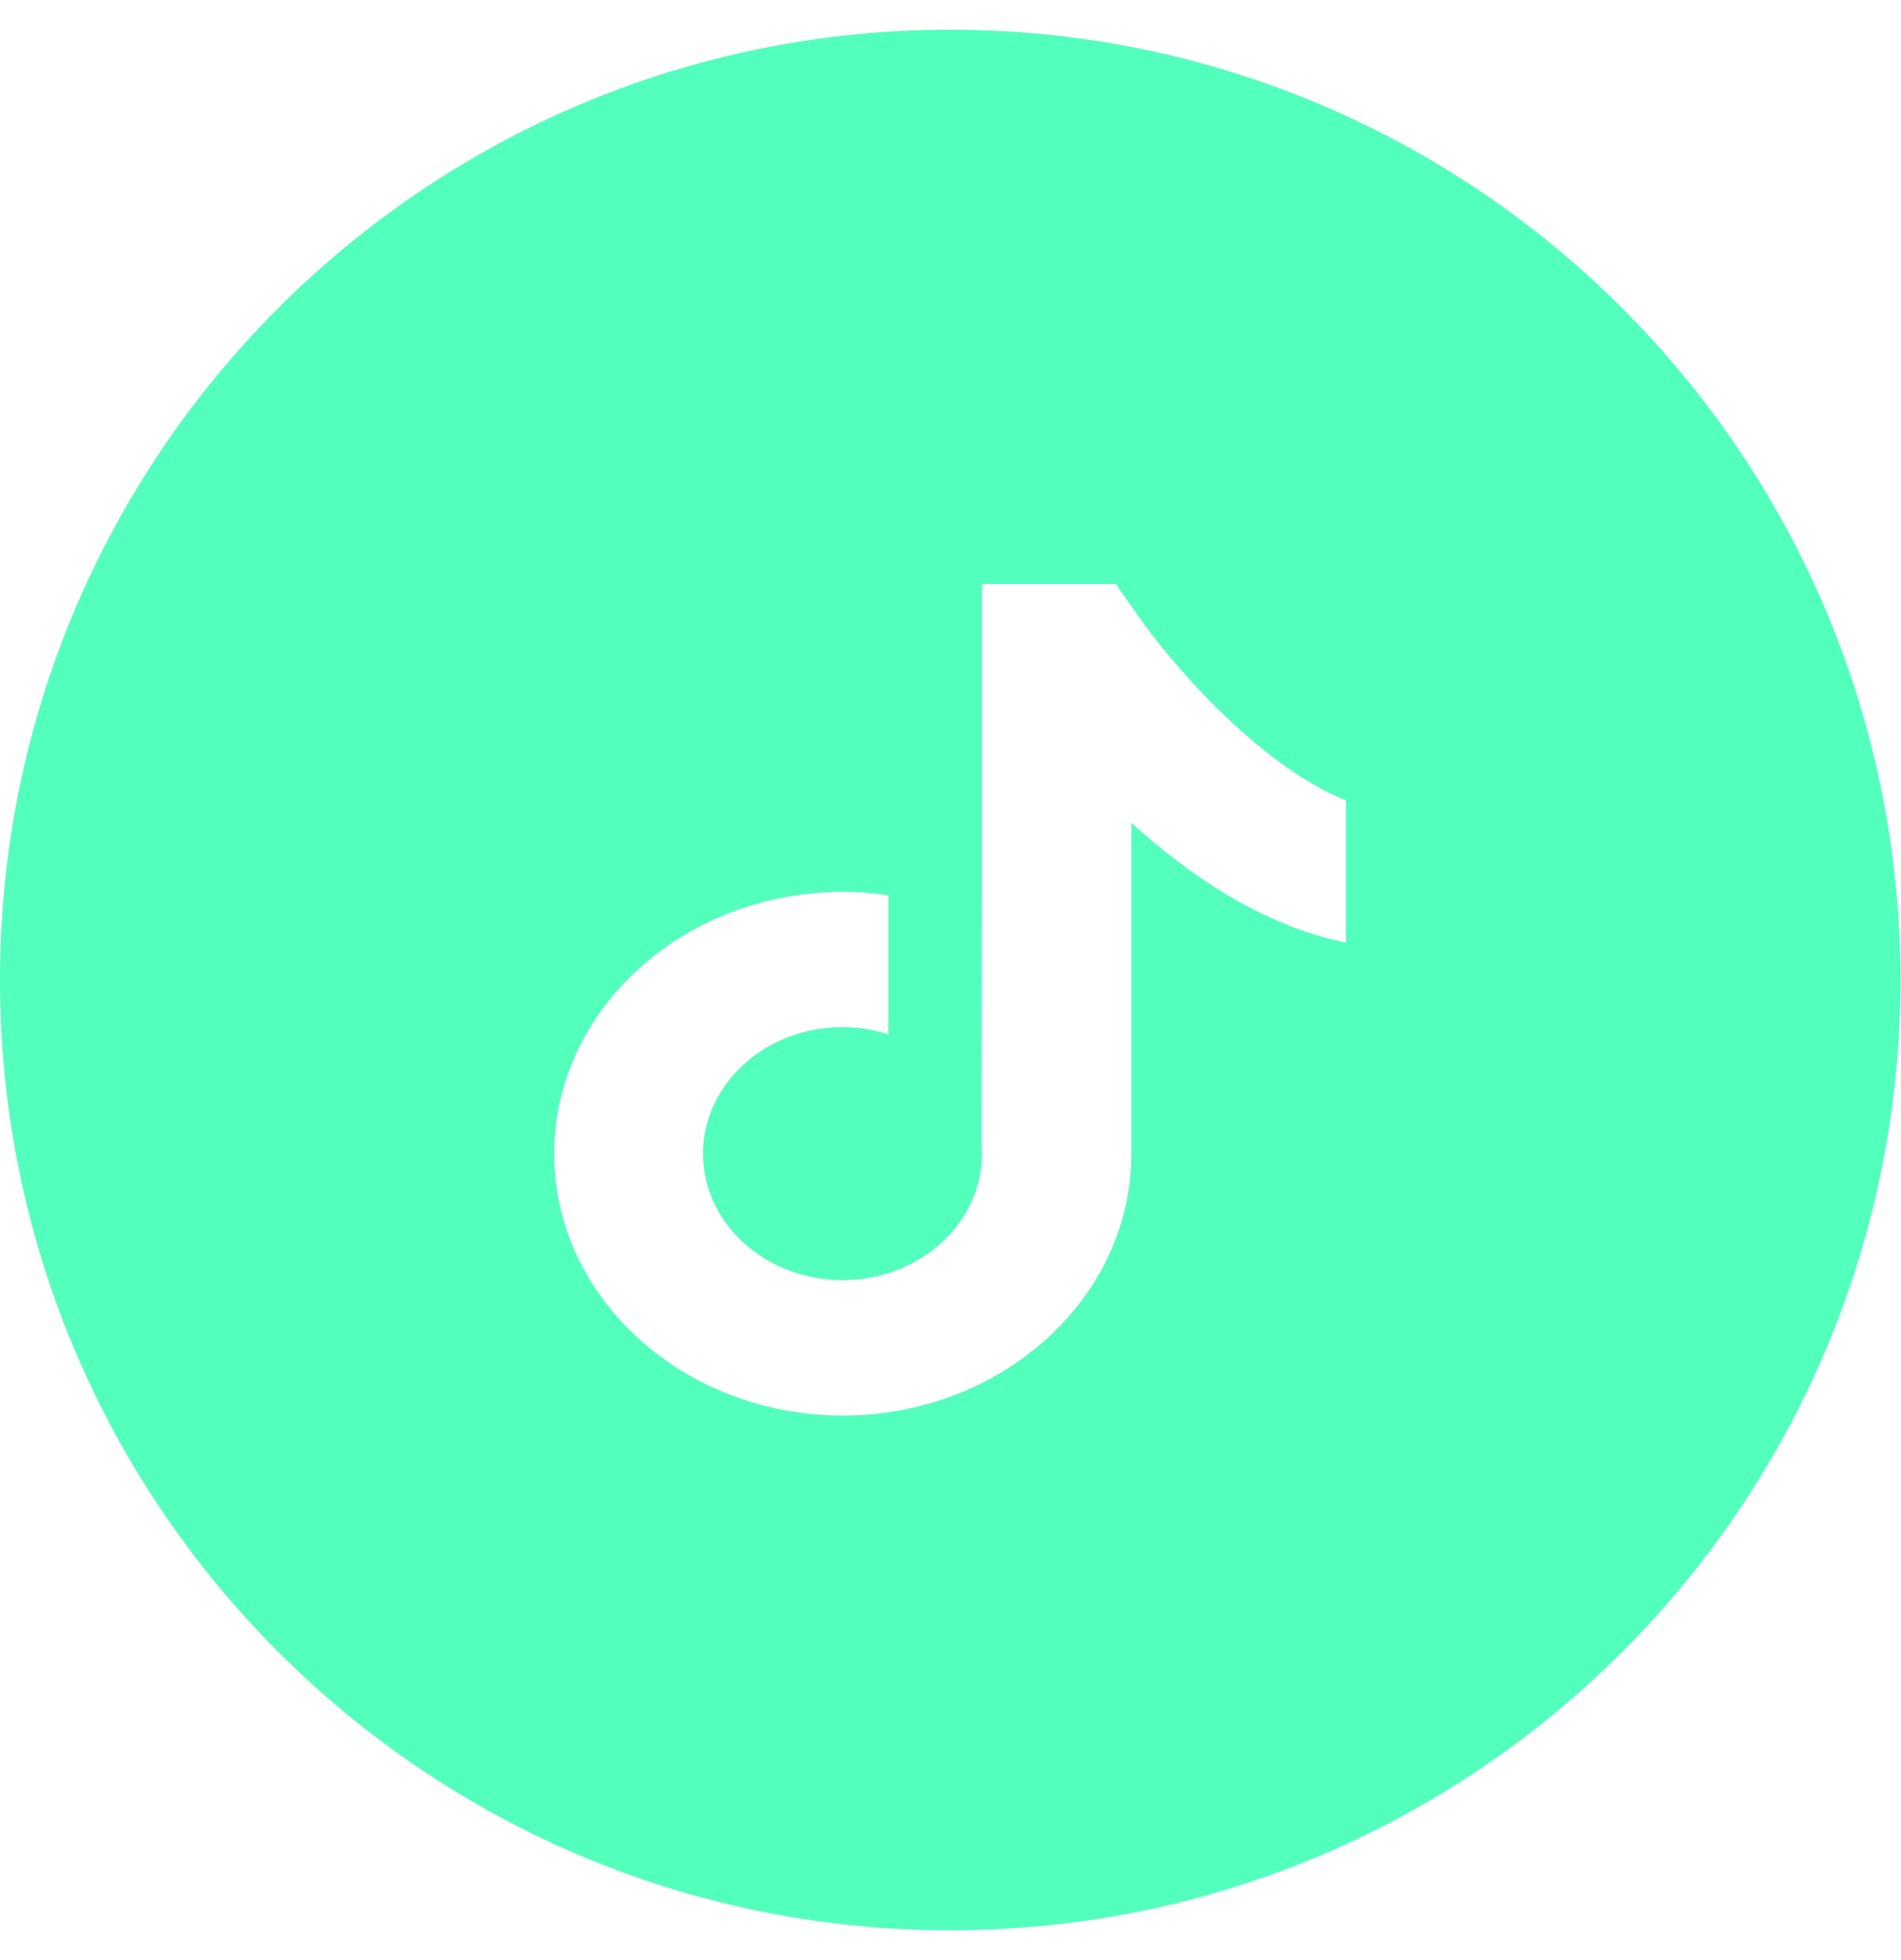
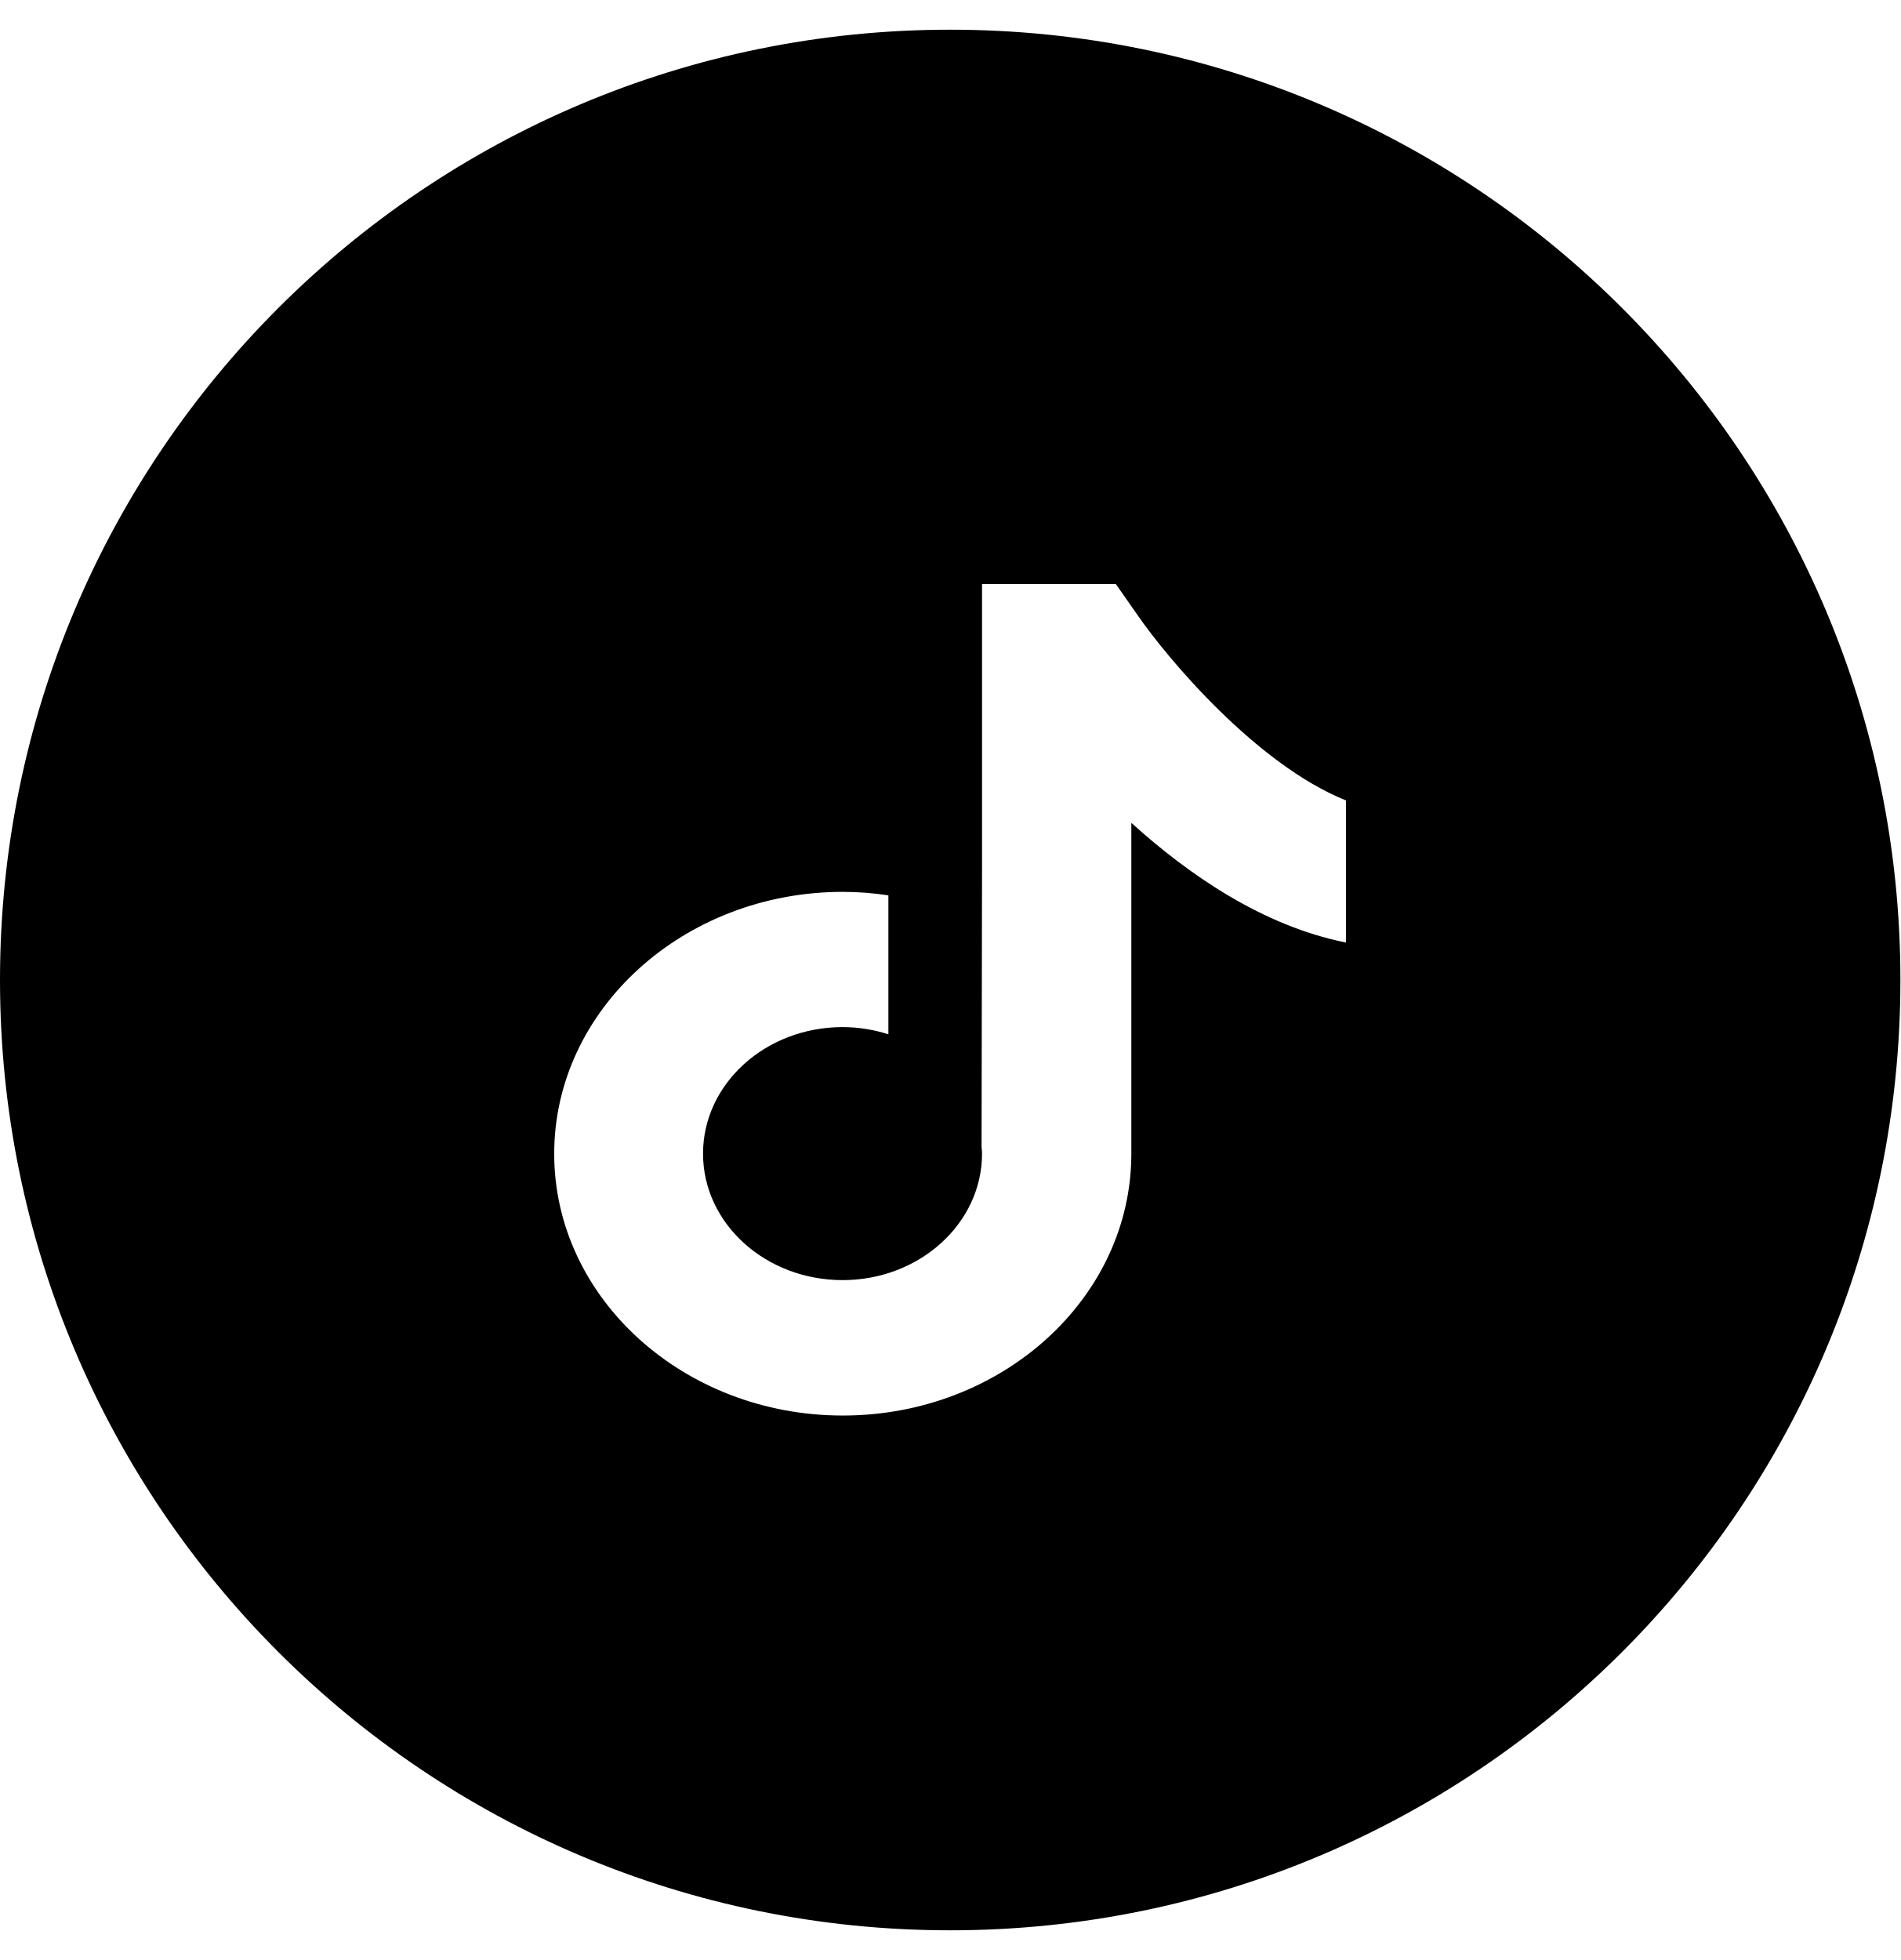
<svg xmlns="http://www.w3.org/2000/svg" width="32" height="33" viewBox="0 0 32 33" fill="none">
-   <path d="M16 0.5C24.837 0.5 32 7.663 32 16.5C32 25.337 24.837 32.5 16 32.5C7.163 32.5 0 25.337 0 16.5C0 7.663 7.163 0.5 16 0.5ZM16.536 14.63L16.528 19.314C16.532 19.349 16.536 19.388 16.536 19.423C16.536 20.596 15.485 21.553 14.188 21.553C12.89 21.553 11.838 20.599 11.838 19.423C11.838 18.25 12.89 17.293 14.188 17.293C14.456 17.293 14.717 17.337 14.959 17.414V15.075C14.71 15.037 14.452 15.016 14.188 15.016C11.513 15.019 9.332 16.996 9.332 19.426C9.332 21.855 11.512 23.833 14.191 23.833C16.87 23.833 19.05 21.855 19.05 19.426V13.854C20.021 14.734 21.276 15.594 22.665 15.869V13.477C21.157 12.872 19.656 11.082 19.161 10.365L18.789 9.833H16.536V14.63Z" fill="#53FFBC" />
+   <path d="M16 0.5C24.837 0.5 32 7.663 32 16.5C32 25.337 24.837 32.5 16 32.5C7.163 32.5 0 25.337 0 16.5C0 7.663 7.163 0.5 16 0.5ZM16.536 14.63L16.528 19.314C16.532 19.349 16.536 19.388 16.536 19.423C16.536 20.596 15.485 21.553 14.188 21.553C12.89 21.553 11.838 20.599 11.838 19.423C11.838 18.25 12.89 17.293 14.188 17.293C14.456 17.293 14.717 17.337 14.959 17.414V15.075C14.71 15.037 14.452 15.016 14.188 15.016C11.513 15.019 9.332 16.996 9.332 19.426C9.332 21.855 11.512 23.833 14.191 23.833C16.87 23.833 19.05 21.855 19.05 19.426V13.854C20.021 14.734 21.276 15.594 22.665 15.869V13.477C21.157 12.872 19.656 11.082 19.161 10.365L18.789 9.833H16.536V14.63Z" fill="currentColor" />
</svg>
